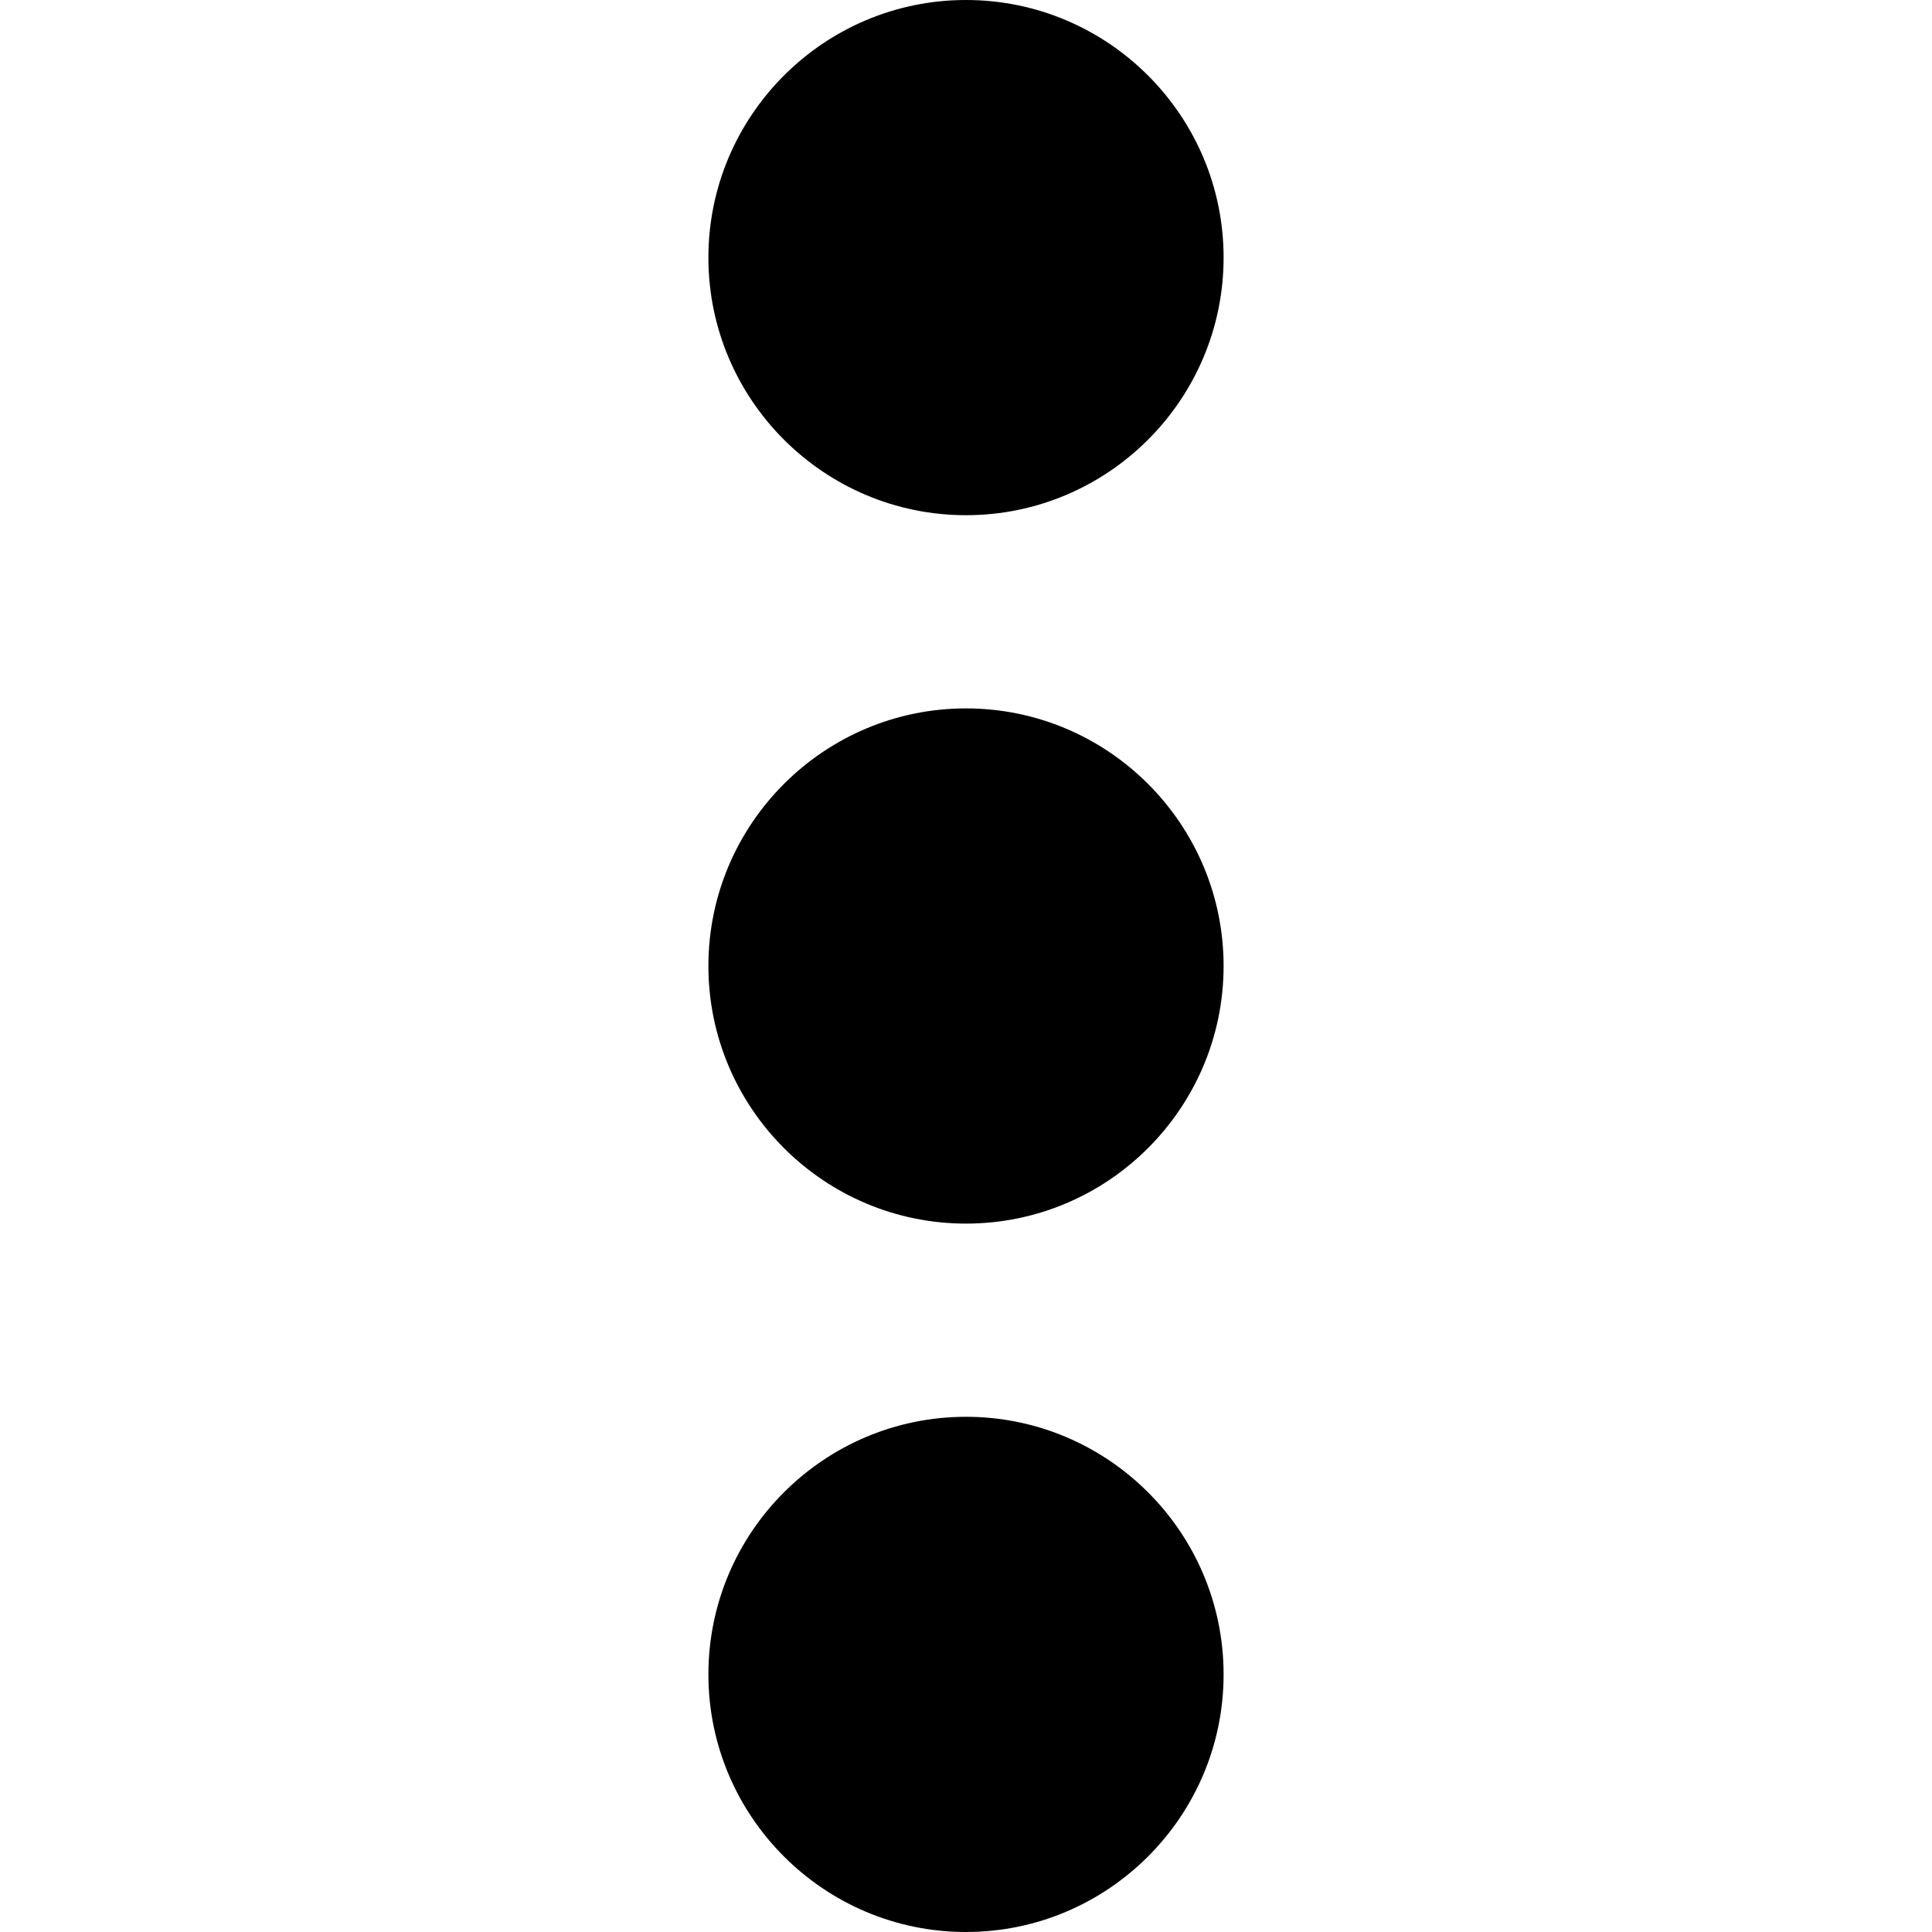
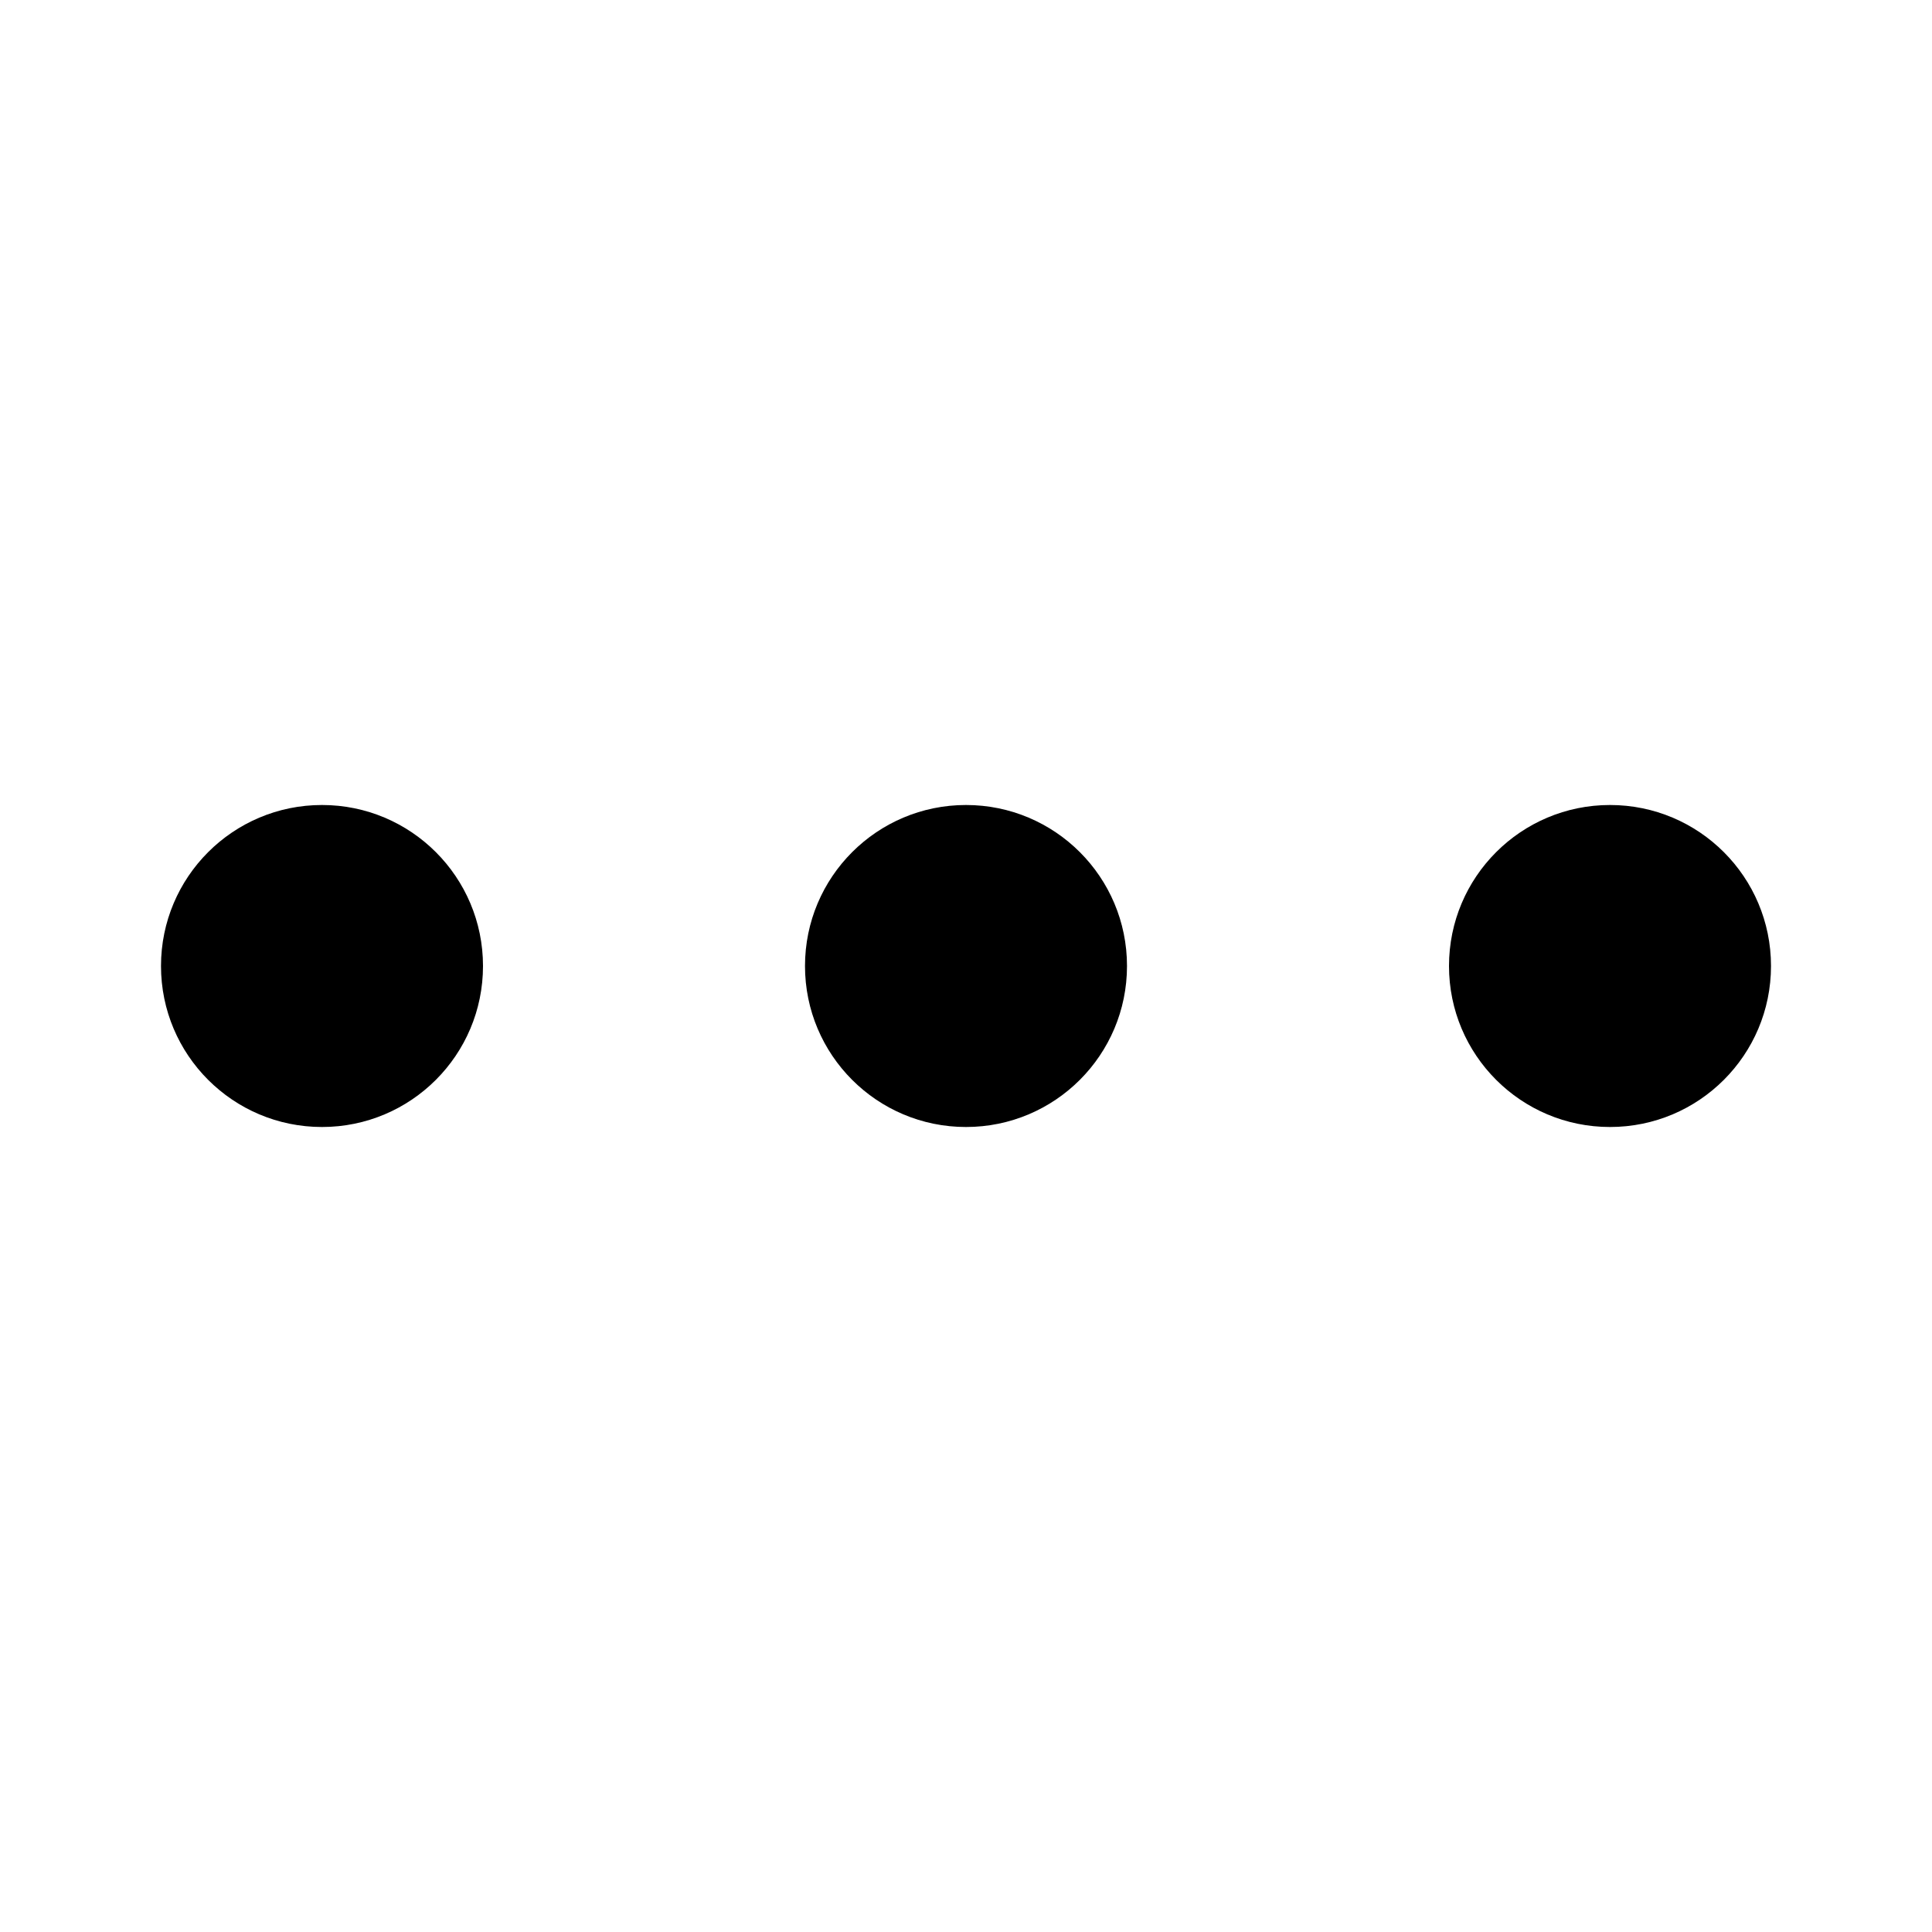
- <svg xmlns="http://www.w3.org/2000/svg" version="1.1" id="Capa_1" x="0px" y="0px" viewBox="0 0 60 60" xml:space="preserve">
-   <g>
-     <path d="M30,16c4.411,0,8-3.589,8-8s-3.589-8-8-8s-8,3.589-8,8S25.589,16,30,16z" />
-     <path d="M30,44c-4.411,0-8,3.589-8,8s3.589,8,8,8s8-3.589,8-8S34.411,44,30,44z" />
-     <path d="M30,22c-4.411,0-8,3.589-8,8s3.589,8,8,8s8-3.589,8-8S34.411,22,30,22z" />
-   </g>
-   <g>
- </g>
-   <g>
- </g>
-   <g>
- </g>
-   <g>
- </g>
-   <g>
- </g>
-   <g>
- </g>
-   <g>
- </g>
-   <g>
- </g>
-   <g>
- </g>
-   <g>
- </g>
-   <g>
- </g>
-   <g>
- </g>
-   <g>
- </g>
-   <g>
- </g>
-   <g>
- </g>
+ <svg xmlns="http://www.w3.org/2000/svg" width="24" height="24" viewBox="0 0 24 24">
+   <path fill-rule="evenodd" clip-rule="evenodd" d="M6 12C6 13.105 5.105 14 4 14C2.895 14 2 13.105 2 12C2 10.895 2.895 10 4 10C5.105 10 6 10.895 6 12ZM14 12C14 13.105 13.105 14 12 14C10.895 14 10 13.105 10 12C10 10.895 10.895 10 12 10C13.105 10 14 10.895 14 12ZM20 14C21.105 14 22 13.105 22 12C22 10.895 21.105 10 20 10C18.895 10 18 10.895 18 12C18 13.105 18.895 14 20 14Z" />
</svg>
